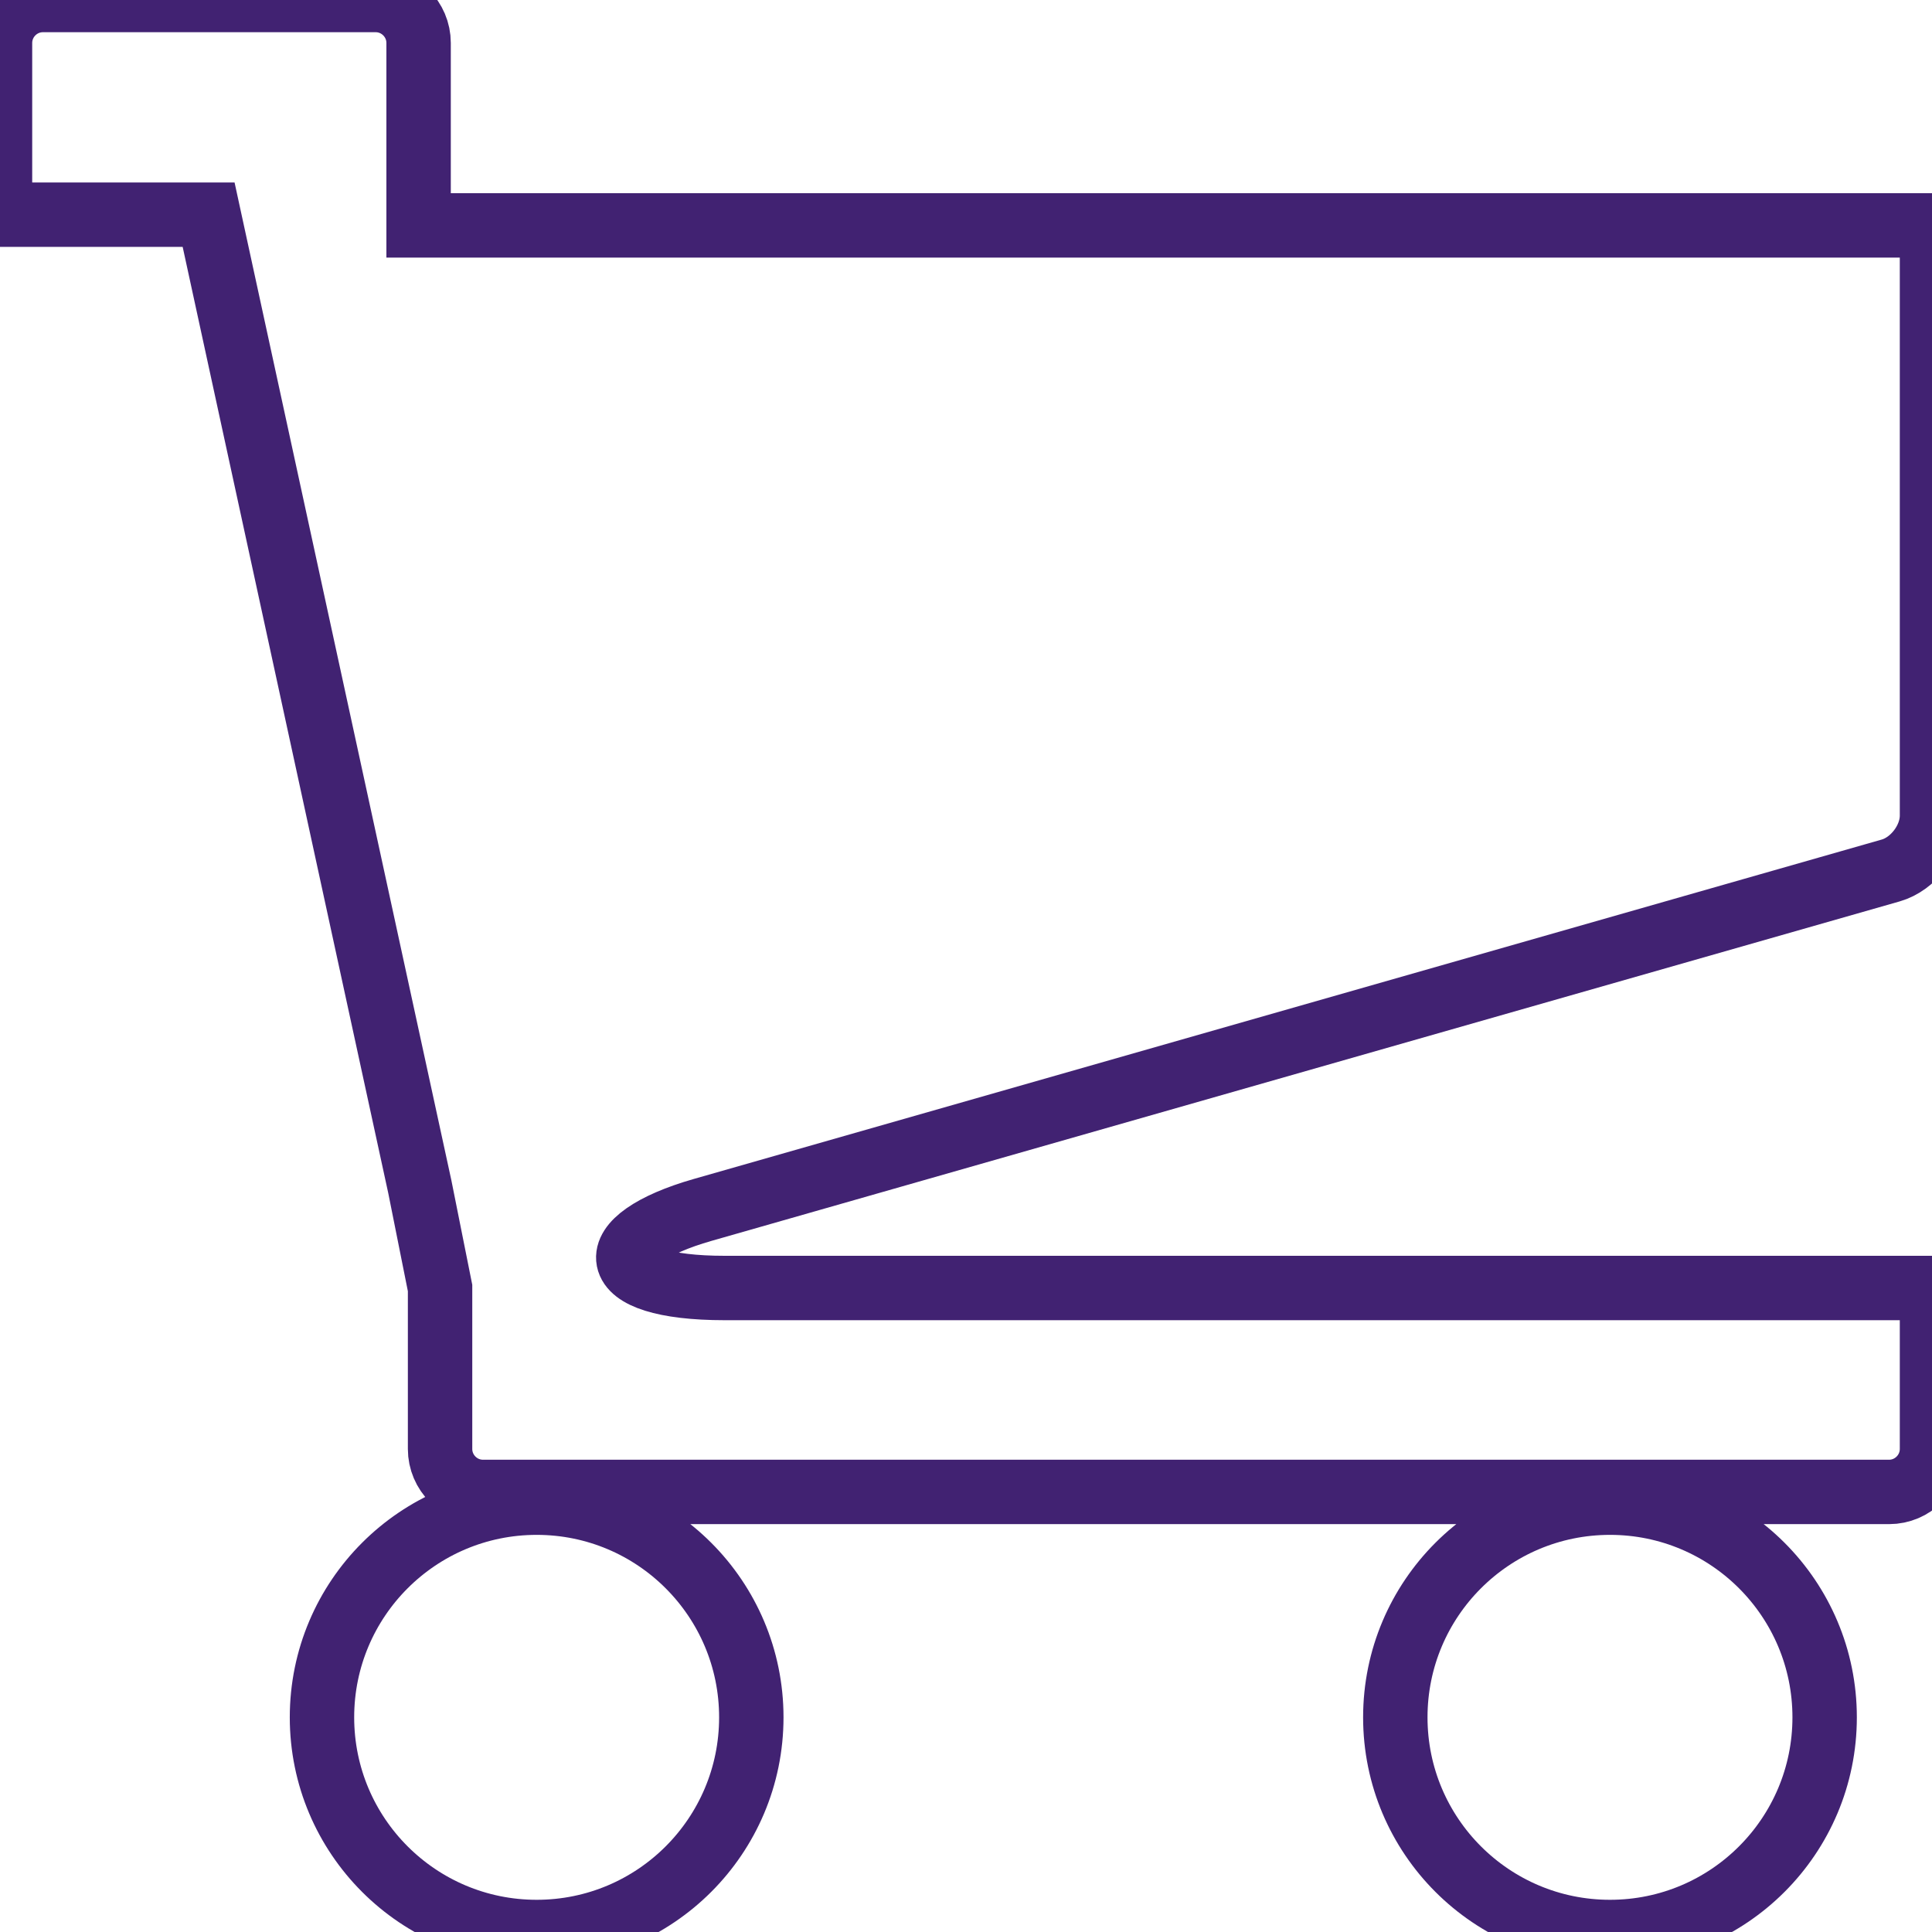
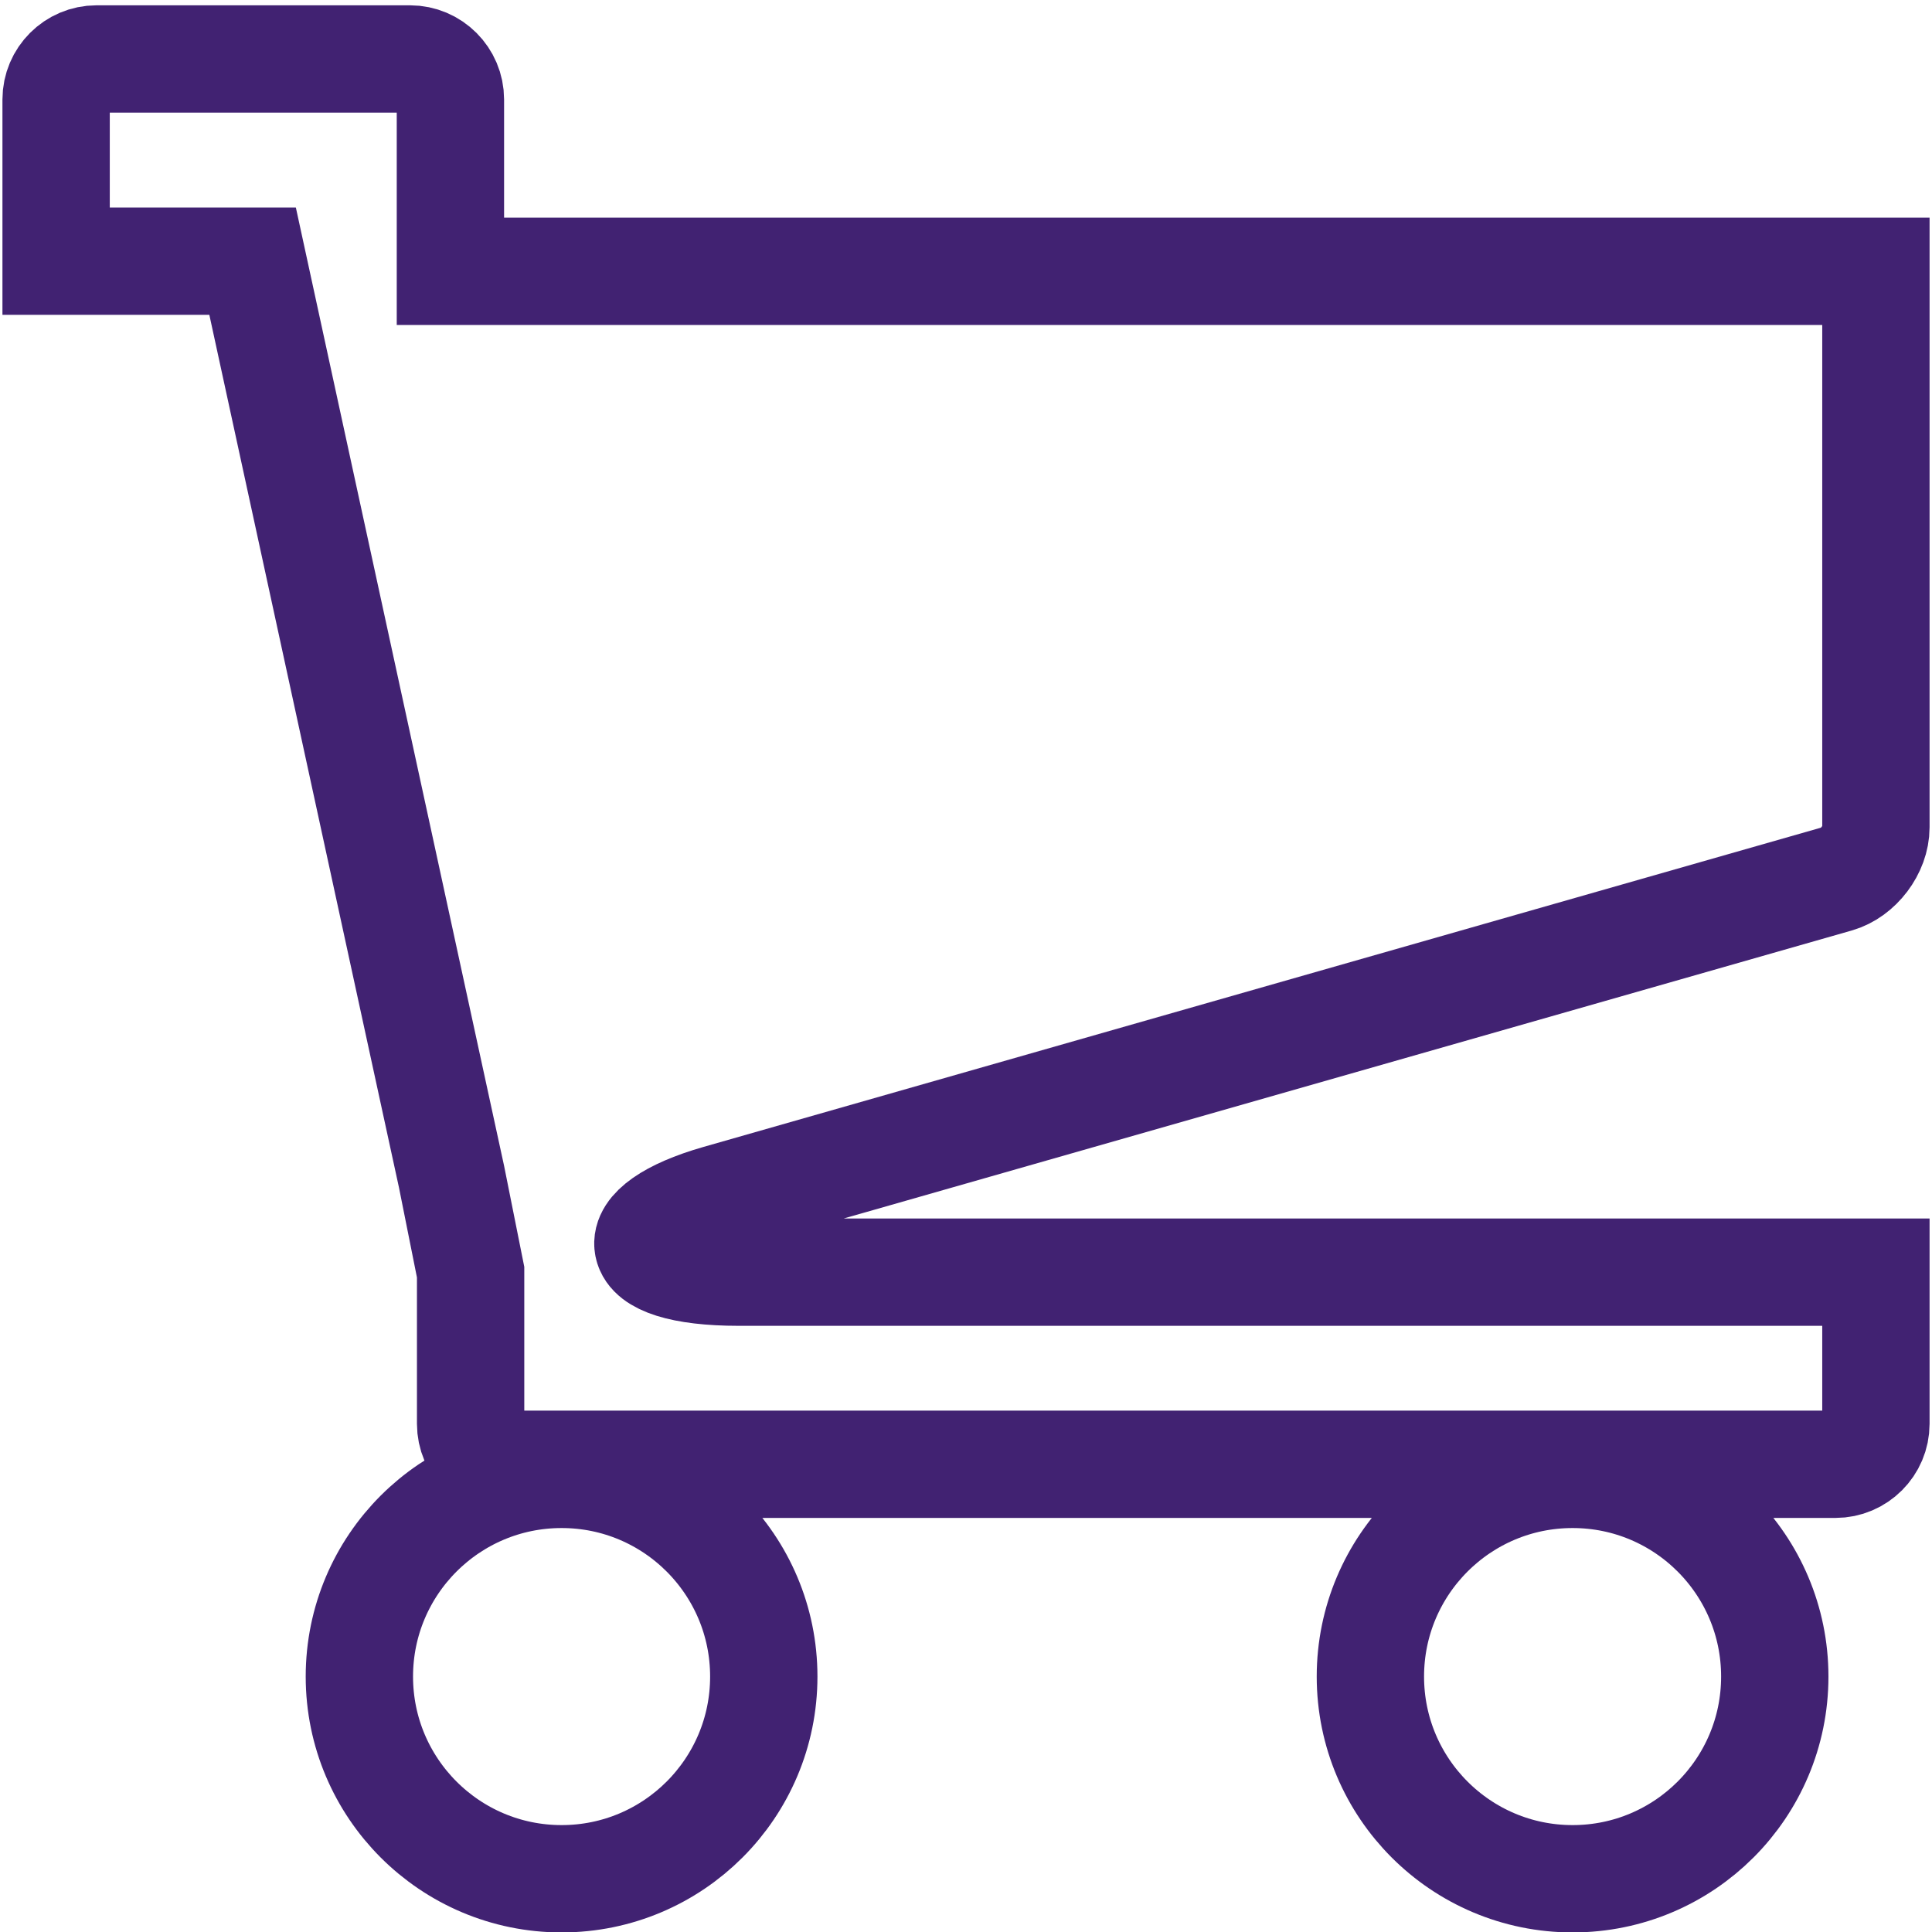
<svg xmlns="http://www.w3.org/2000/svg" viewBox="0 0 90 90">
-   <path d="M14.999,80c0,5.523,4.477,10,10.001,10s9.999-4.477,9.999-10c0-5.523-4.475-10-9.999-10S14.999,74.477,14.999,80z   M64.999,80c0,5.523,4.477,10,10.001,10s9.999-4.477,9.999-10c0-5.523-4.475-10-9.999-10S64.999,74.477,64.999,80z M32.735,56.362  l55.342-15.812C89.135,40.247,90,39.1,90,38V10.5H19.5V2c0-1.1-0.899-2-2-2H2C0.899,0,0,0.9,0,2v8h9.718l9.839,45.284L20.5,60v7.5  c0,1.1,0.899,2,2,2H25h50h13c1.101,0,2-0.9,2-2V60H33.761C28.013,60,27.896,57.747,32.735,56.362z" style="fill: rgb(255, 255, 255); stroke-width: 3px; stroke: rgb(65, 34, 114);" transform="matrix(1, 0, 0, 1, -2.842170943040401e-14, 0)" />
+   <path d="M 16.741 78.101 C 16.741 83.303 20.959 87.52 26.162 87.52 C 31.365 87.52 35.58 83.303 35.58 78.101 C 35.58 72.898 31.365 68.682 26.162 68.682 C 20.959 68.682 16.741 72.898 16.741 78.101 Z M 63.838 78.101 C 63.838 83.303 68.055 87.52 73.258 87.52 C 78.461 87.52 82.676 83.303 82.676 78.101 C 82.676 72.898 78.461 68.682 73.258 68.682 C 68.055 68.682 63.838 72.898 63.838 78.101 Z M 33.448 55.835 L 85.576 40.942 C 86.572 40.656 87.387 39.577 87.387 38.54 L 87.387 12.638 L 20.982 12.638 L 20.982 4.631 C 20.982 3.595 20.135 2.747 19.098 2.747 L 4.498 2.747 C 3.461 2.747 2.614 3.595 2.614 4.631 L 2.614 12.166 L 11.767 12.166 L 21.035 54.82 L 21.923 59.262 L 21.923 66.327 C 21.923 67.363 22.77 68.211 23.807 68.211 L 26.162 68.211 L 73.258 68.211 L 85.503 68.211 C 86.54 68.211 87.387 67.363 87.387 66.327 L 87.387 59.262 L 34.414 59.262 C 29 59.262 28.89 57.14 33.448 55.835 Z" style="fill: rgb(255, 255, 255); stroke: rgb(65, 34, 114); stroke-width: 5px;" />
</svg>
